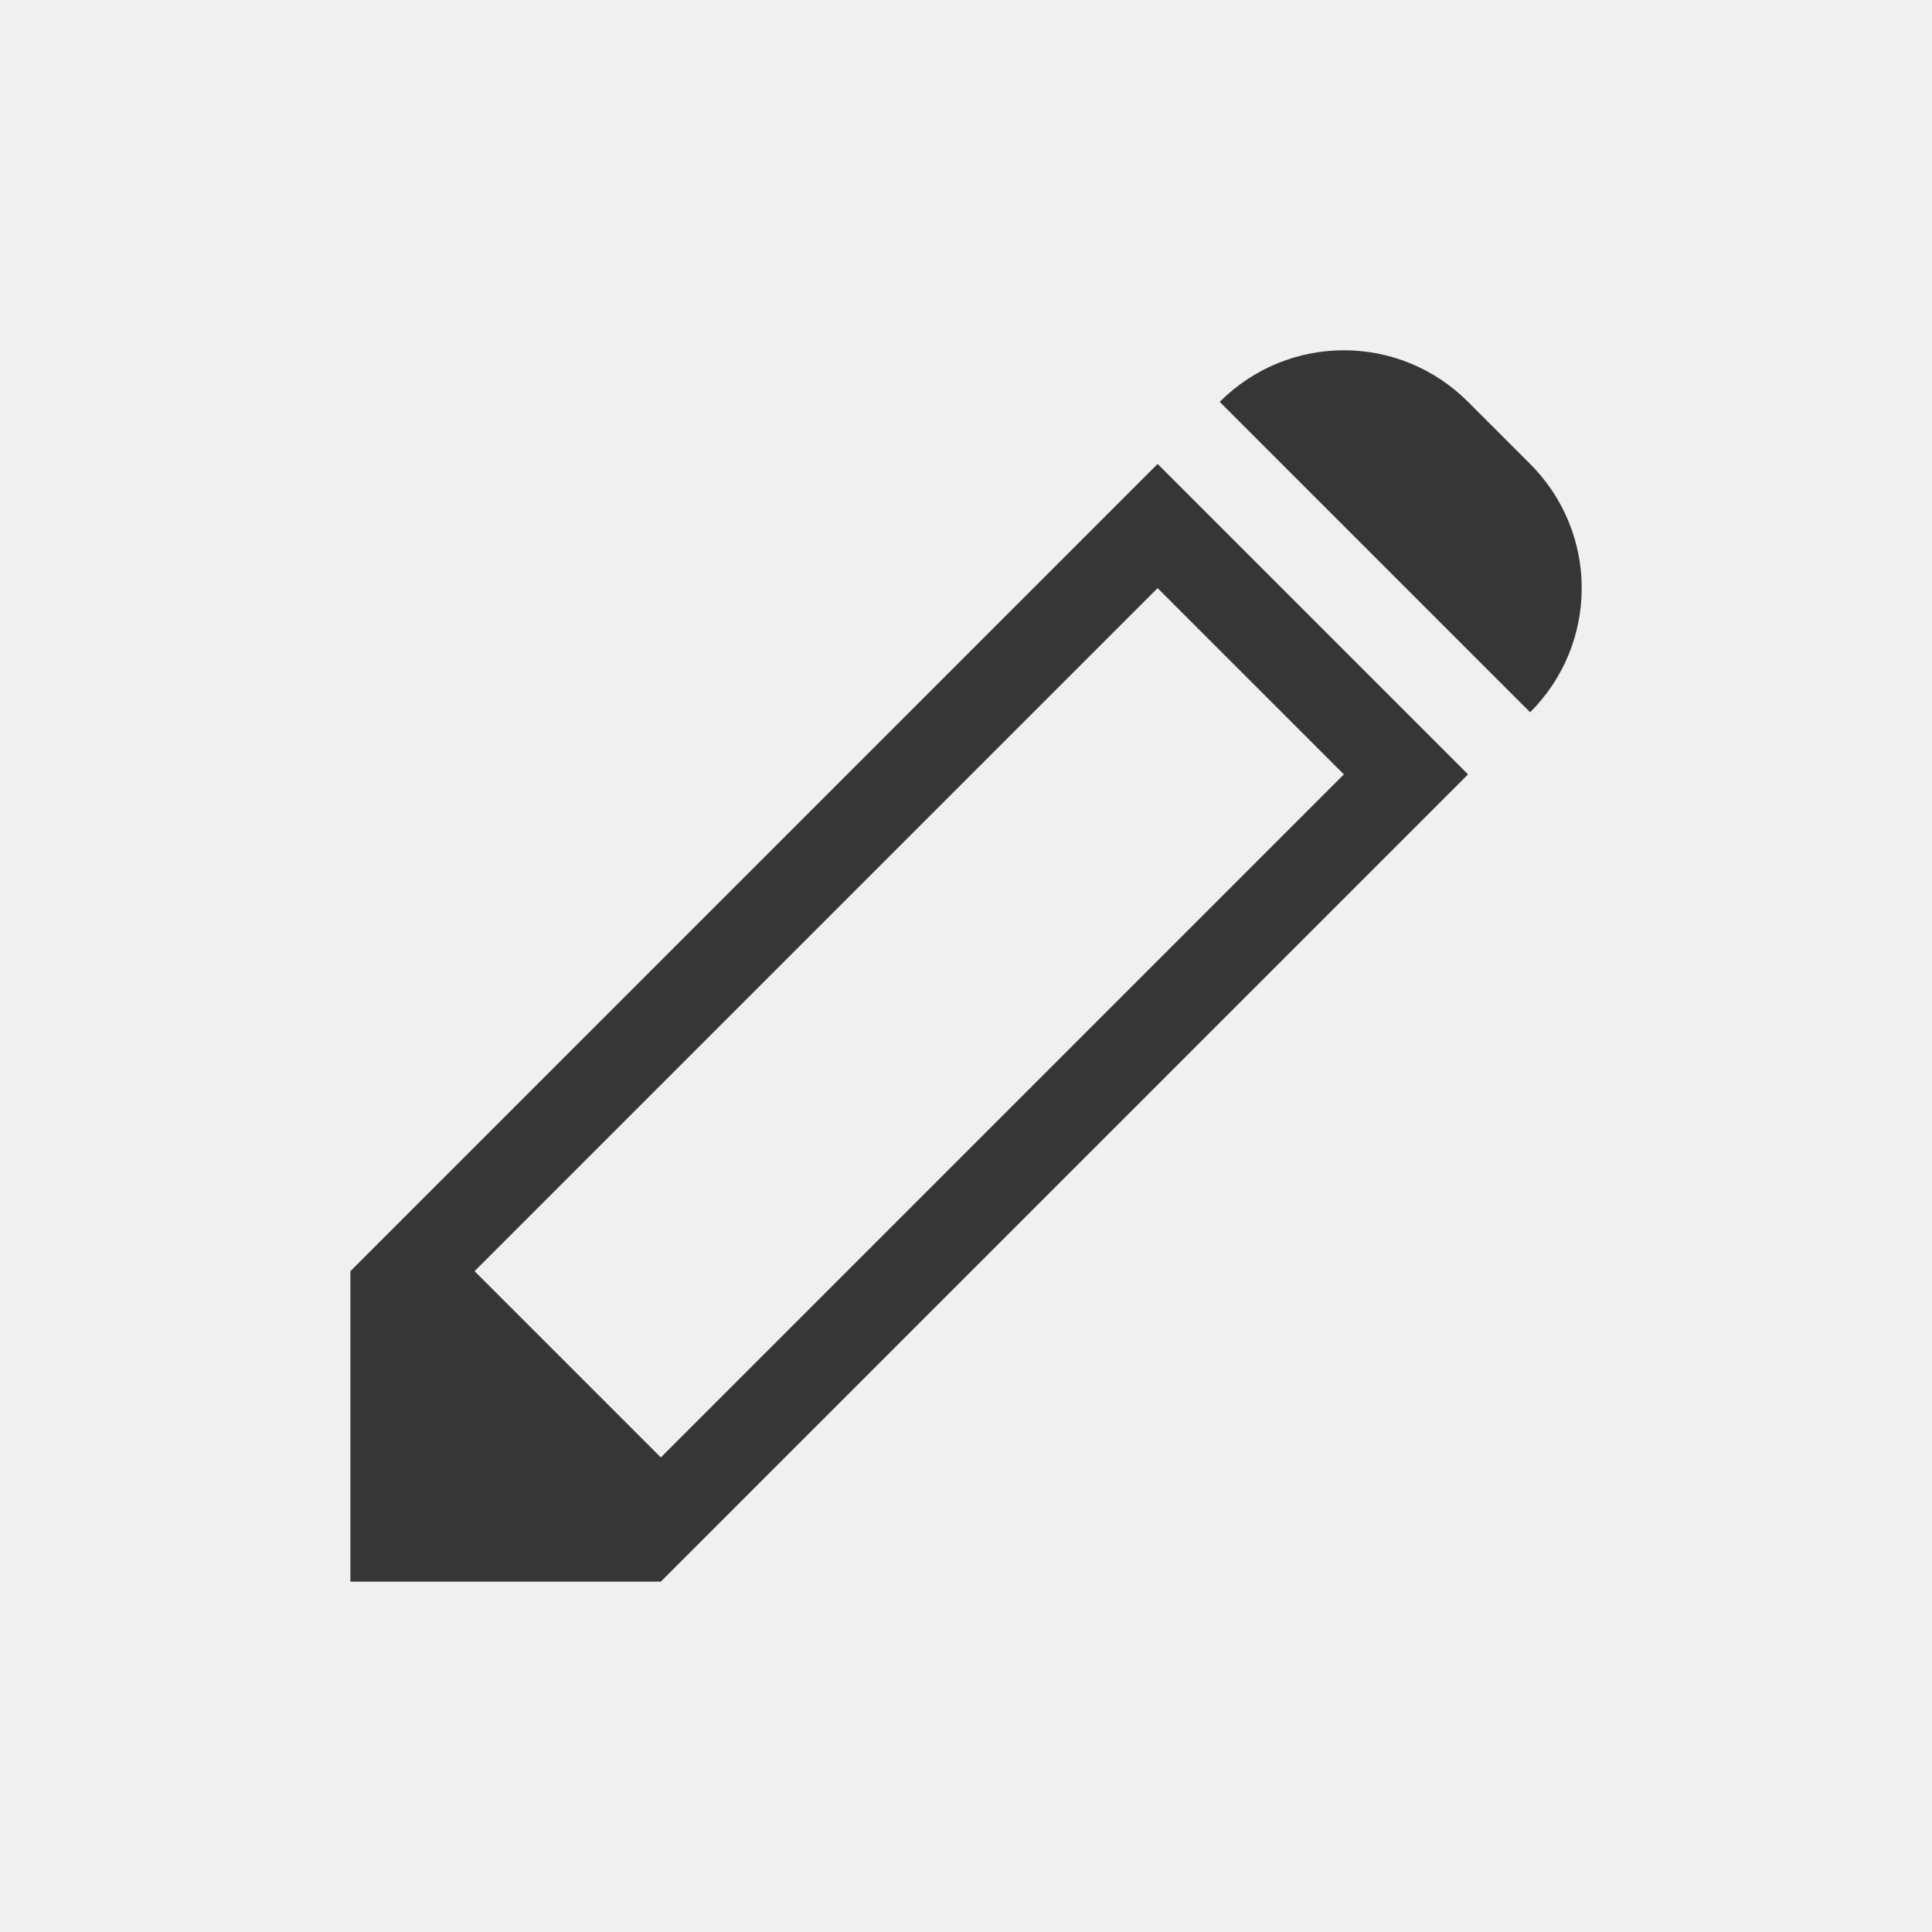
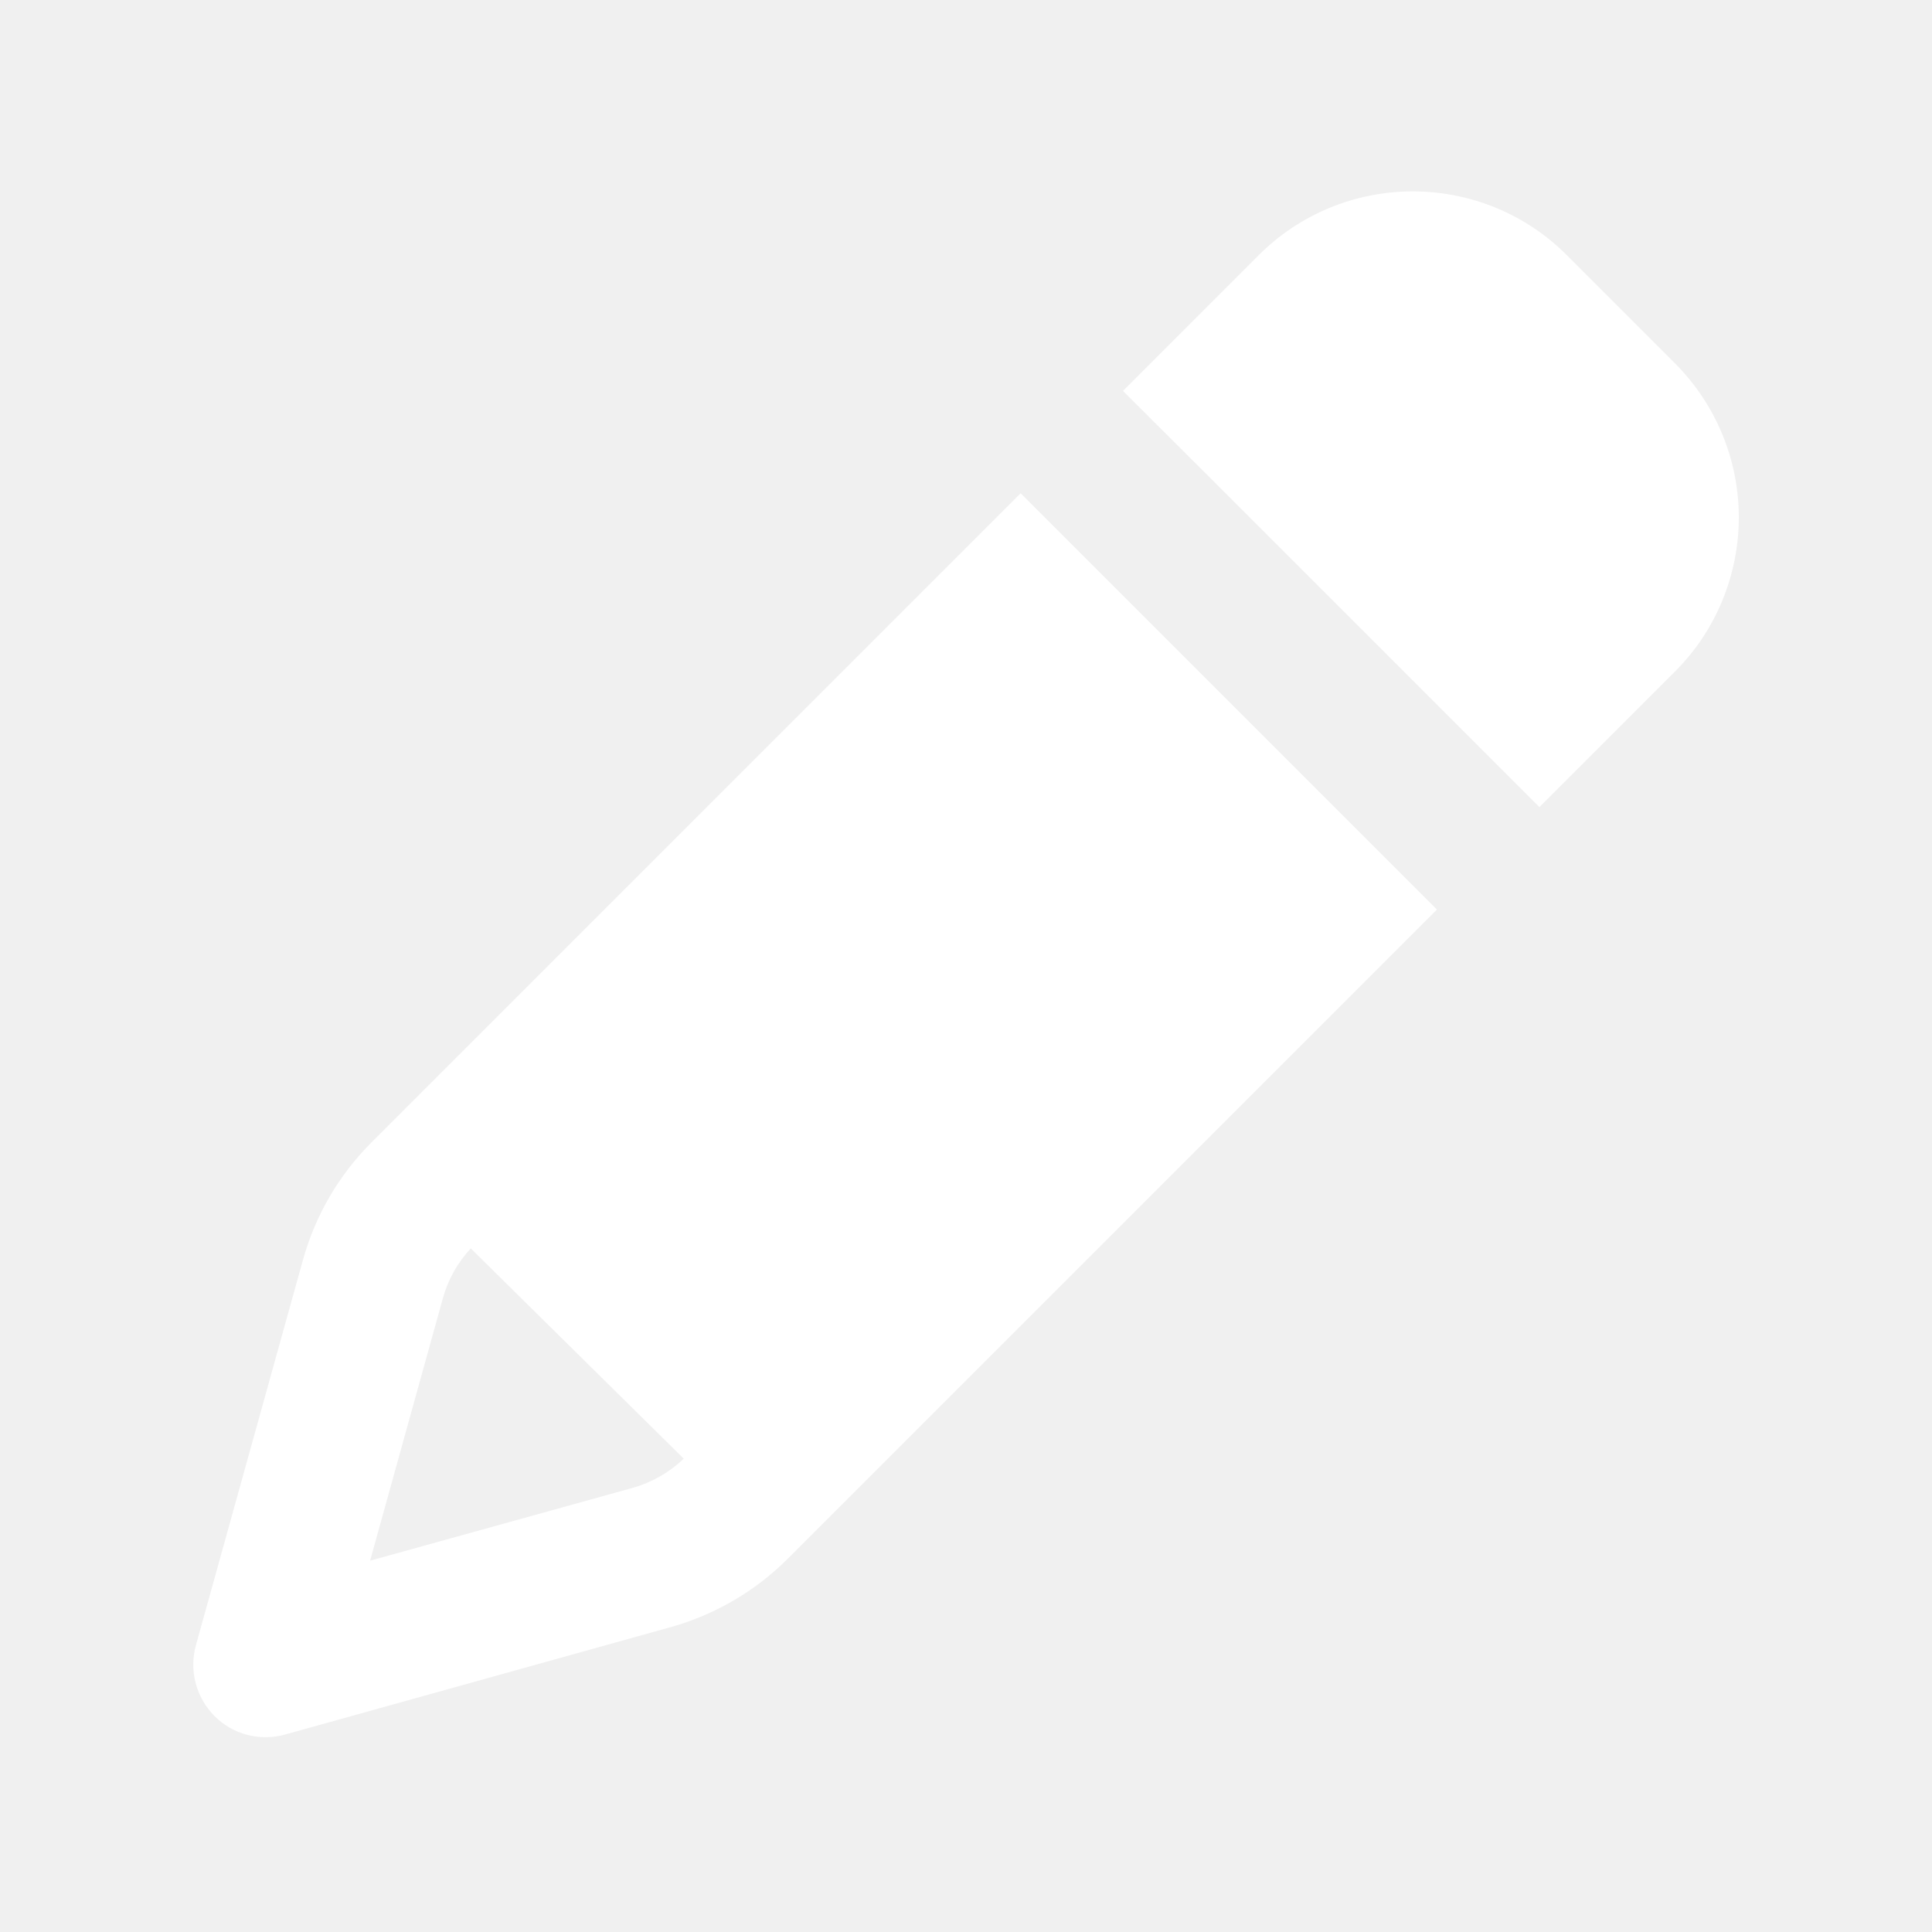
- <svg xmlns="http://www.w3.org/2000/svg" version="1.1" viewBox="0 0 22 22">
-   <defs>
-     <style id="current-color-scheme" type="text/css">.ColorScheme-Text {
-         color:#363636;
-       }</style>
-   </defs>
-   <path class="ColorScheme-Text" d="m16.717 4.576c-0.783-0.783-2.045-0.783-2.828-6e-7l3.535 3.535c0.783-0.783 0.783-2.045 0-2.828zm-3.535 0.707-9.192 9.192 4e-7 3.535h3.535l9.192-9.192zm0 1.414 2.121 2.121-7.778 7.778-2.121-2.121z" fill="currentColor" />
+ <svg xmlns="http://www.w3.org/2000/svg" fill="#ffffff" color="#ffffff" viewBox="0 0 640 640">
+   <path fill="#ffffff" d="M100.4 417.2C104.5 402.6 112.2 389.3 123 378.5L304.2 197.3L338.1 163.4C354.7 180 389.4 214.7 442.1 267.4L476 301.3L442.1 335.2L260.9 516.4C250.2 527.1 236.8 534.9 222.2 539L94.4 574.6C86.1 576.9 77.1 574.6 71 568.4C64.9 562.2 62.6 553.3 64.9 545L100.4 417.2zM156 413.5C151.6 418.2 148.4 423.9 146.7 430.1L122.6 517L209.5 492.9C215.9 491.1 221.7 487.8 226.5 483.2L155.9 413.5zM510 267.4C493.4 250.8 458.7 216.1 406 163.4L372 129.5C398.5 103 413.4 88.1 416.9 84.6C430.4 71 448.8 63.4 468 63.4C487.2 63.4 505.6 71 519.1 84.6L554.8 120.3C568.4 133.9 576 152.3 576 171.4C576 190.5 568.4 209 554.8 222.5C551.3 226 536.4 240.9 509.9 267.4z" />
</svg>
